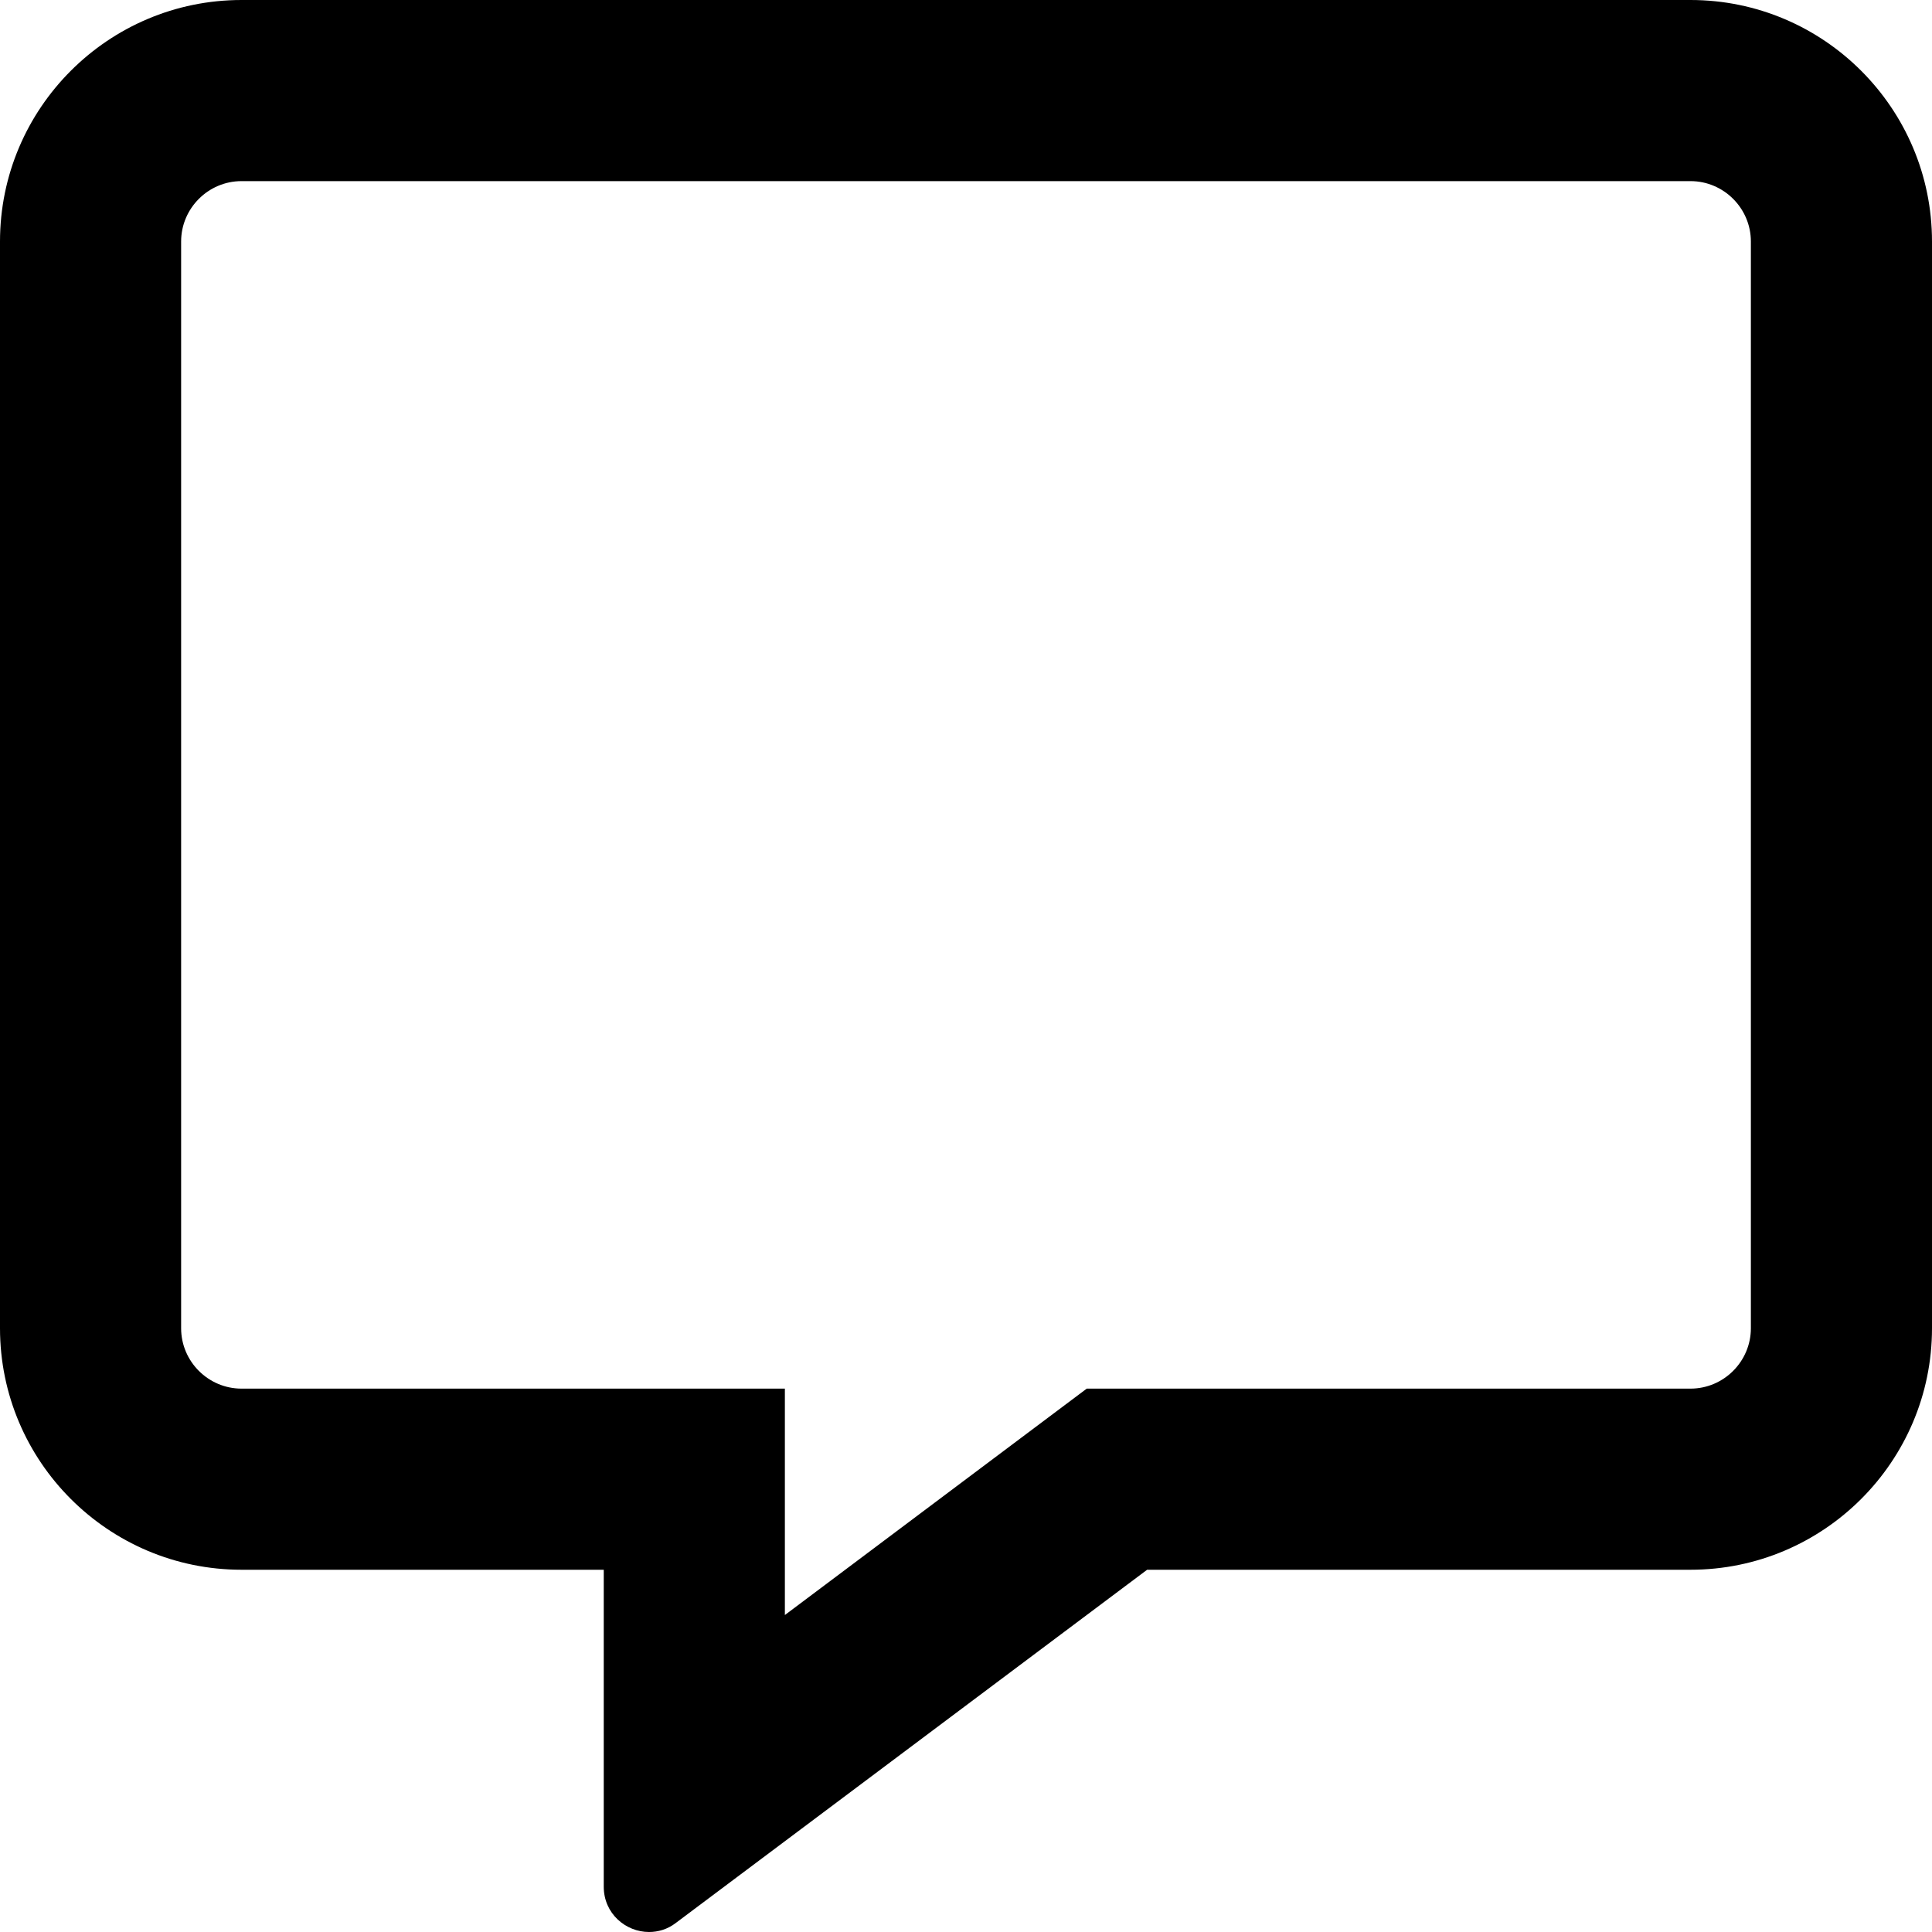
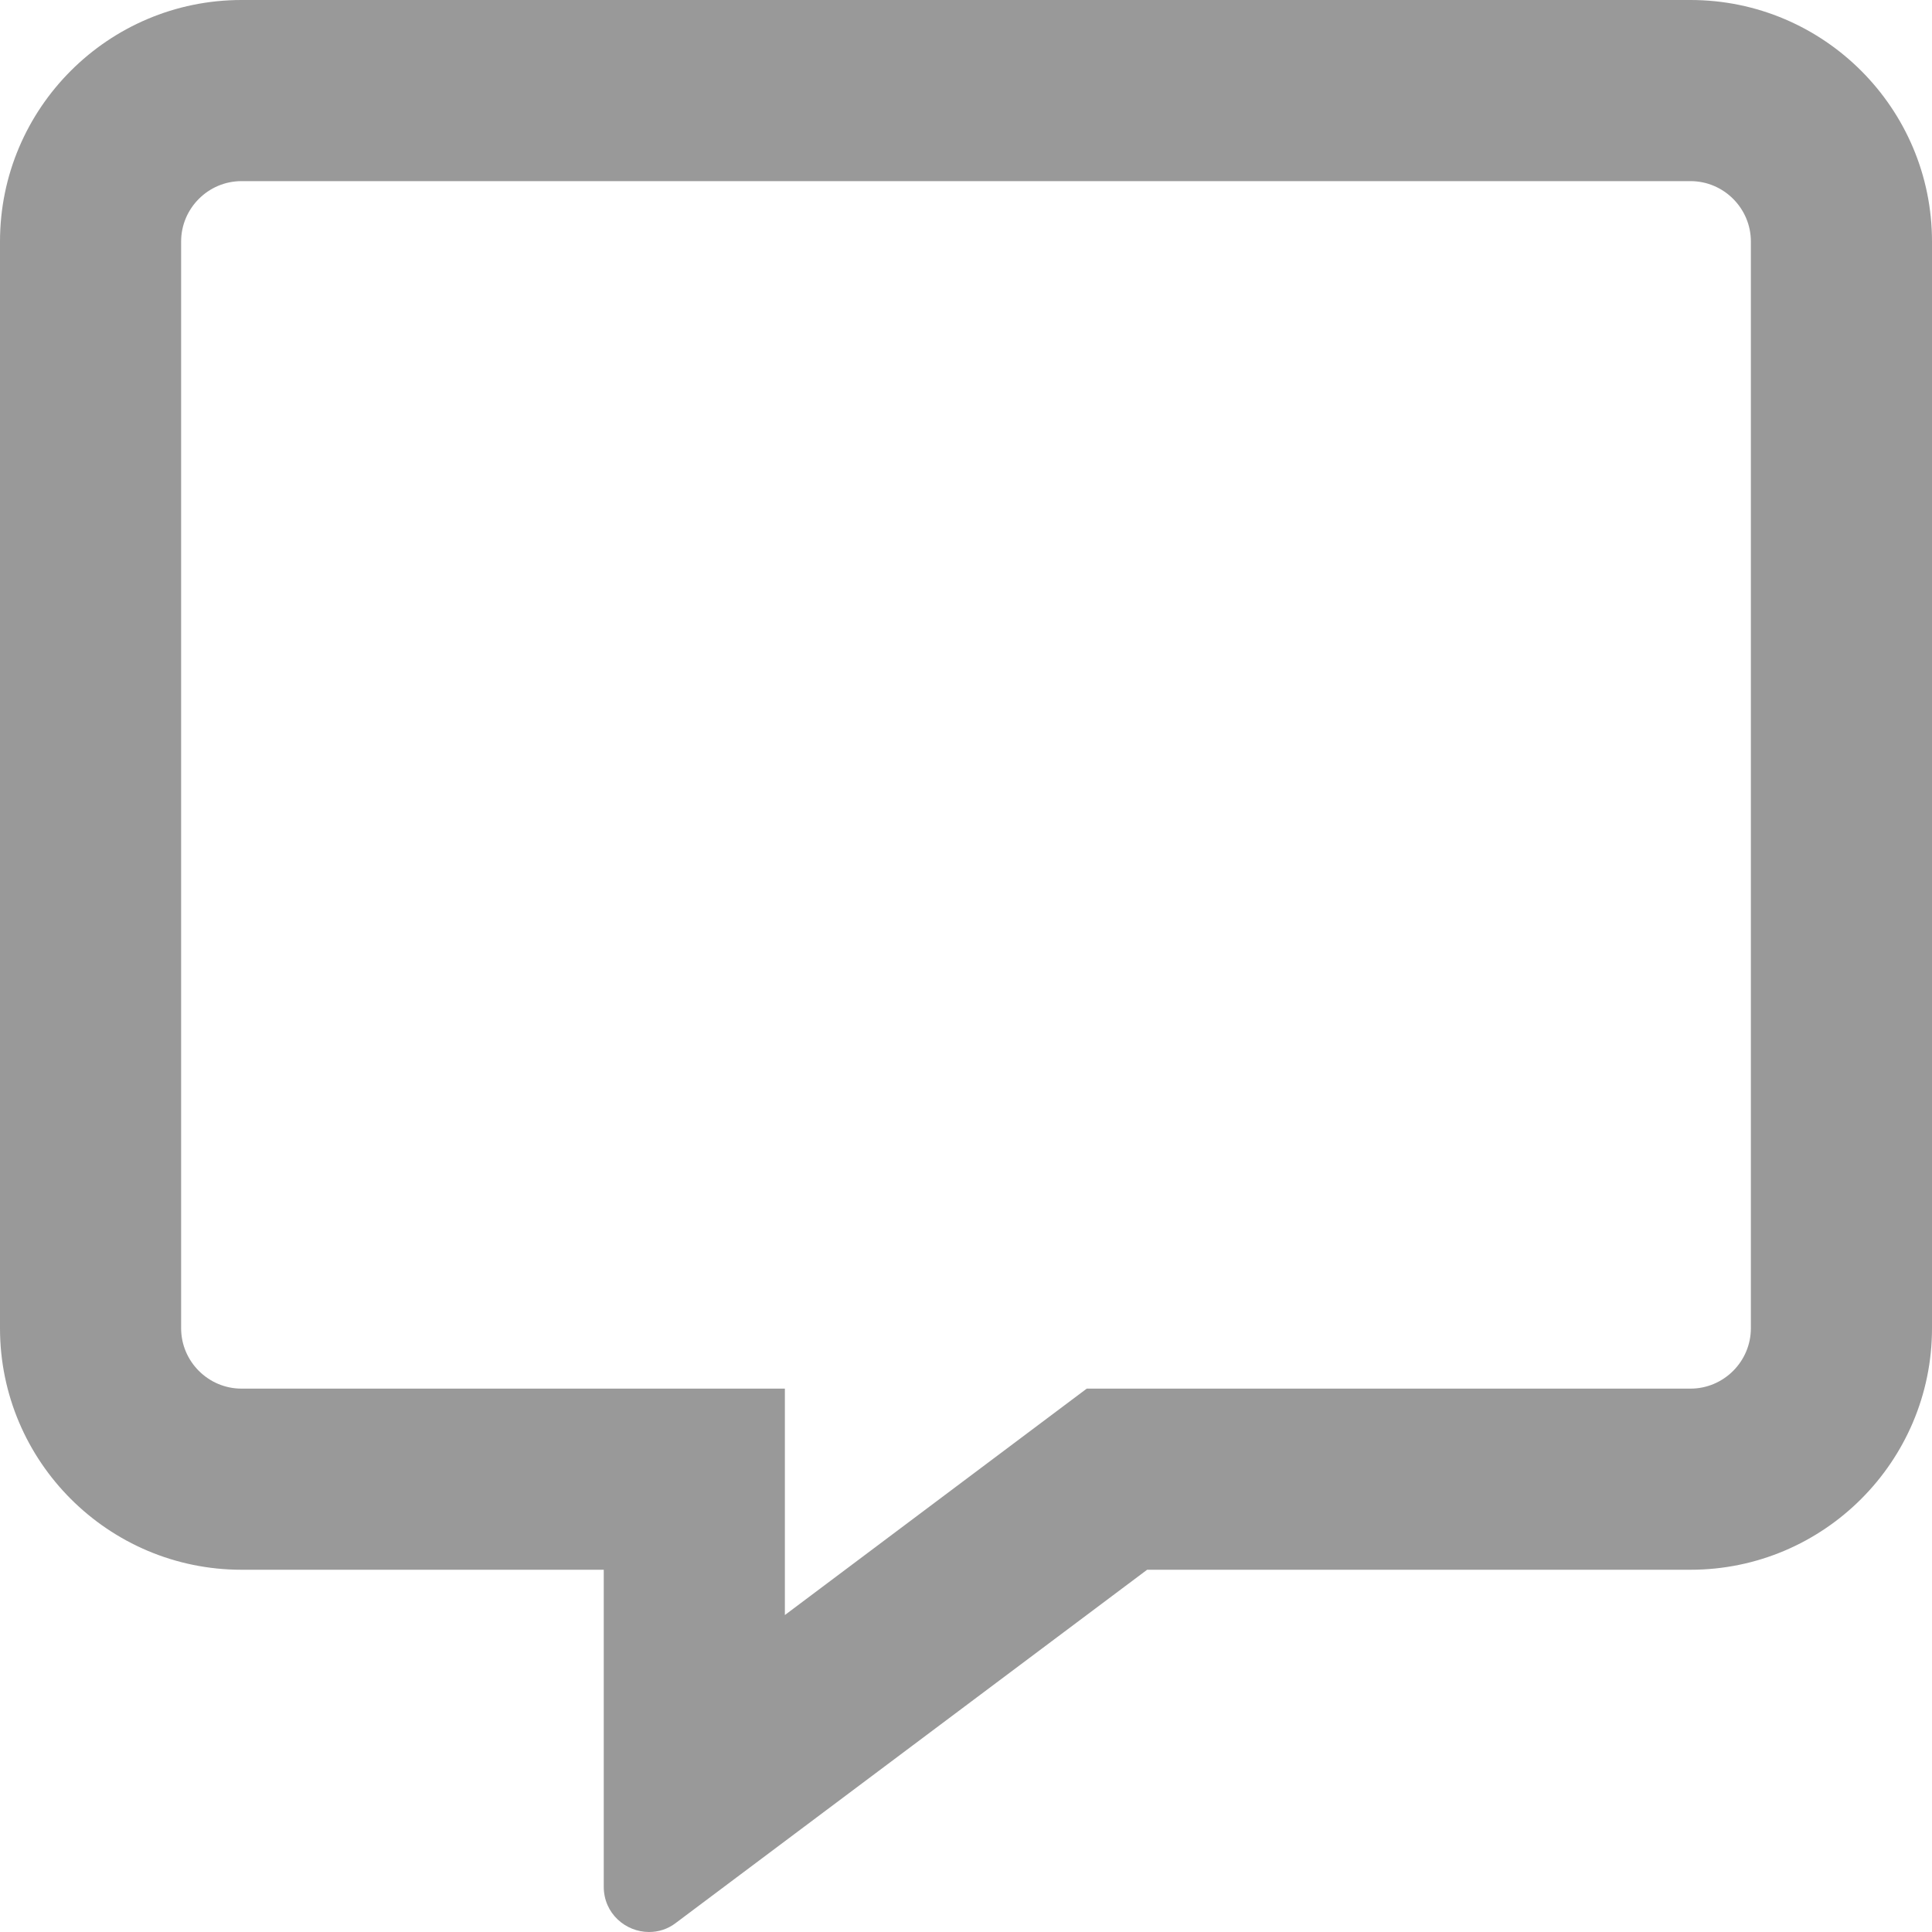
- <svg xmlns="http://www.w3.org/2000/svg" aria-hidden="true" focusable="false" data-prefix="far" data-icon="comment-alt" class="svg-inline--fa fa-comment-alt fa-w-16" role="img" viewBox="0 0 512 512">
-   <path fill="currentColor" d="M448 0H64C28.7 0 0 28.7 0 64v288c0 35.3 28.7 64 64 64h96v84c0 7.1 5.8 12 12 12 2.4 0 4.9-.7 7.1-2.4L304 416h144c35.3 0 64-28.7 64-64V64c0-35.3-28.7-64-64-64zm16 352c0 8.8-7.2 16-16 16H288l-12.8 9.6L208 428v-60H64c-8.8 0-16-7.2-16-16V64c0-8.8 7.2-16 16-16h384c8.8 0 16 7.2 16 16v288z" />
+ <svg xmlns="http://www.w3.org/2000/svg" aria-hidden="true" focusable="false" data-prefix="far" data-icon="comment-alt" class="svg-inline--fa fa-comment-alt fa-w-16" role="img" viewBox="0 0 512 512" version="1.1" id="svg4">
+   <defs id="defs8" />
+   <path fill="currentColor" d="M448 0H64C28.7 0 0 28.7 0 64v288c0 35.3 28.7 64 64 64h96v84c0 7.1 5.8 12 12 12 2.4 0 4.9-.7 7.1-2.4L304 416h144c35.3 0 64-28.7 64-64V64c0-35.3-28.7-64-64-64zm16 352c0 8.8-7.2 16-16 16H288l-12.8 9.6L208 428v-60H64c-8.8 0-16-7.2-16-16V64c0-8.8 7.2-16 16-16h384c8.8 0 16 7.2 16 16v288z" id="path2" style="fill:#999999" />
</svg>
